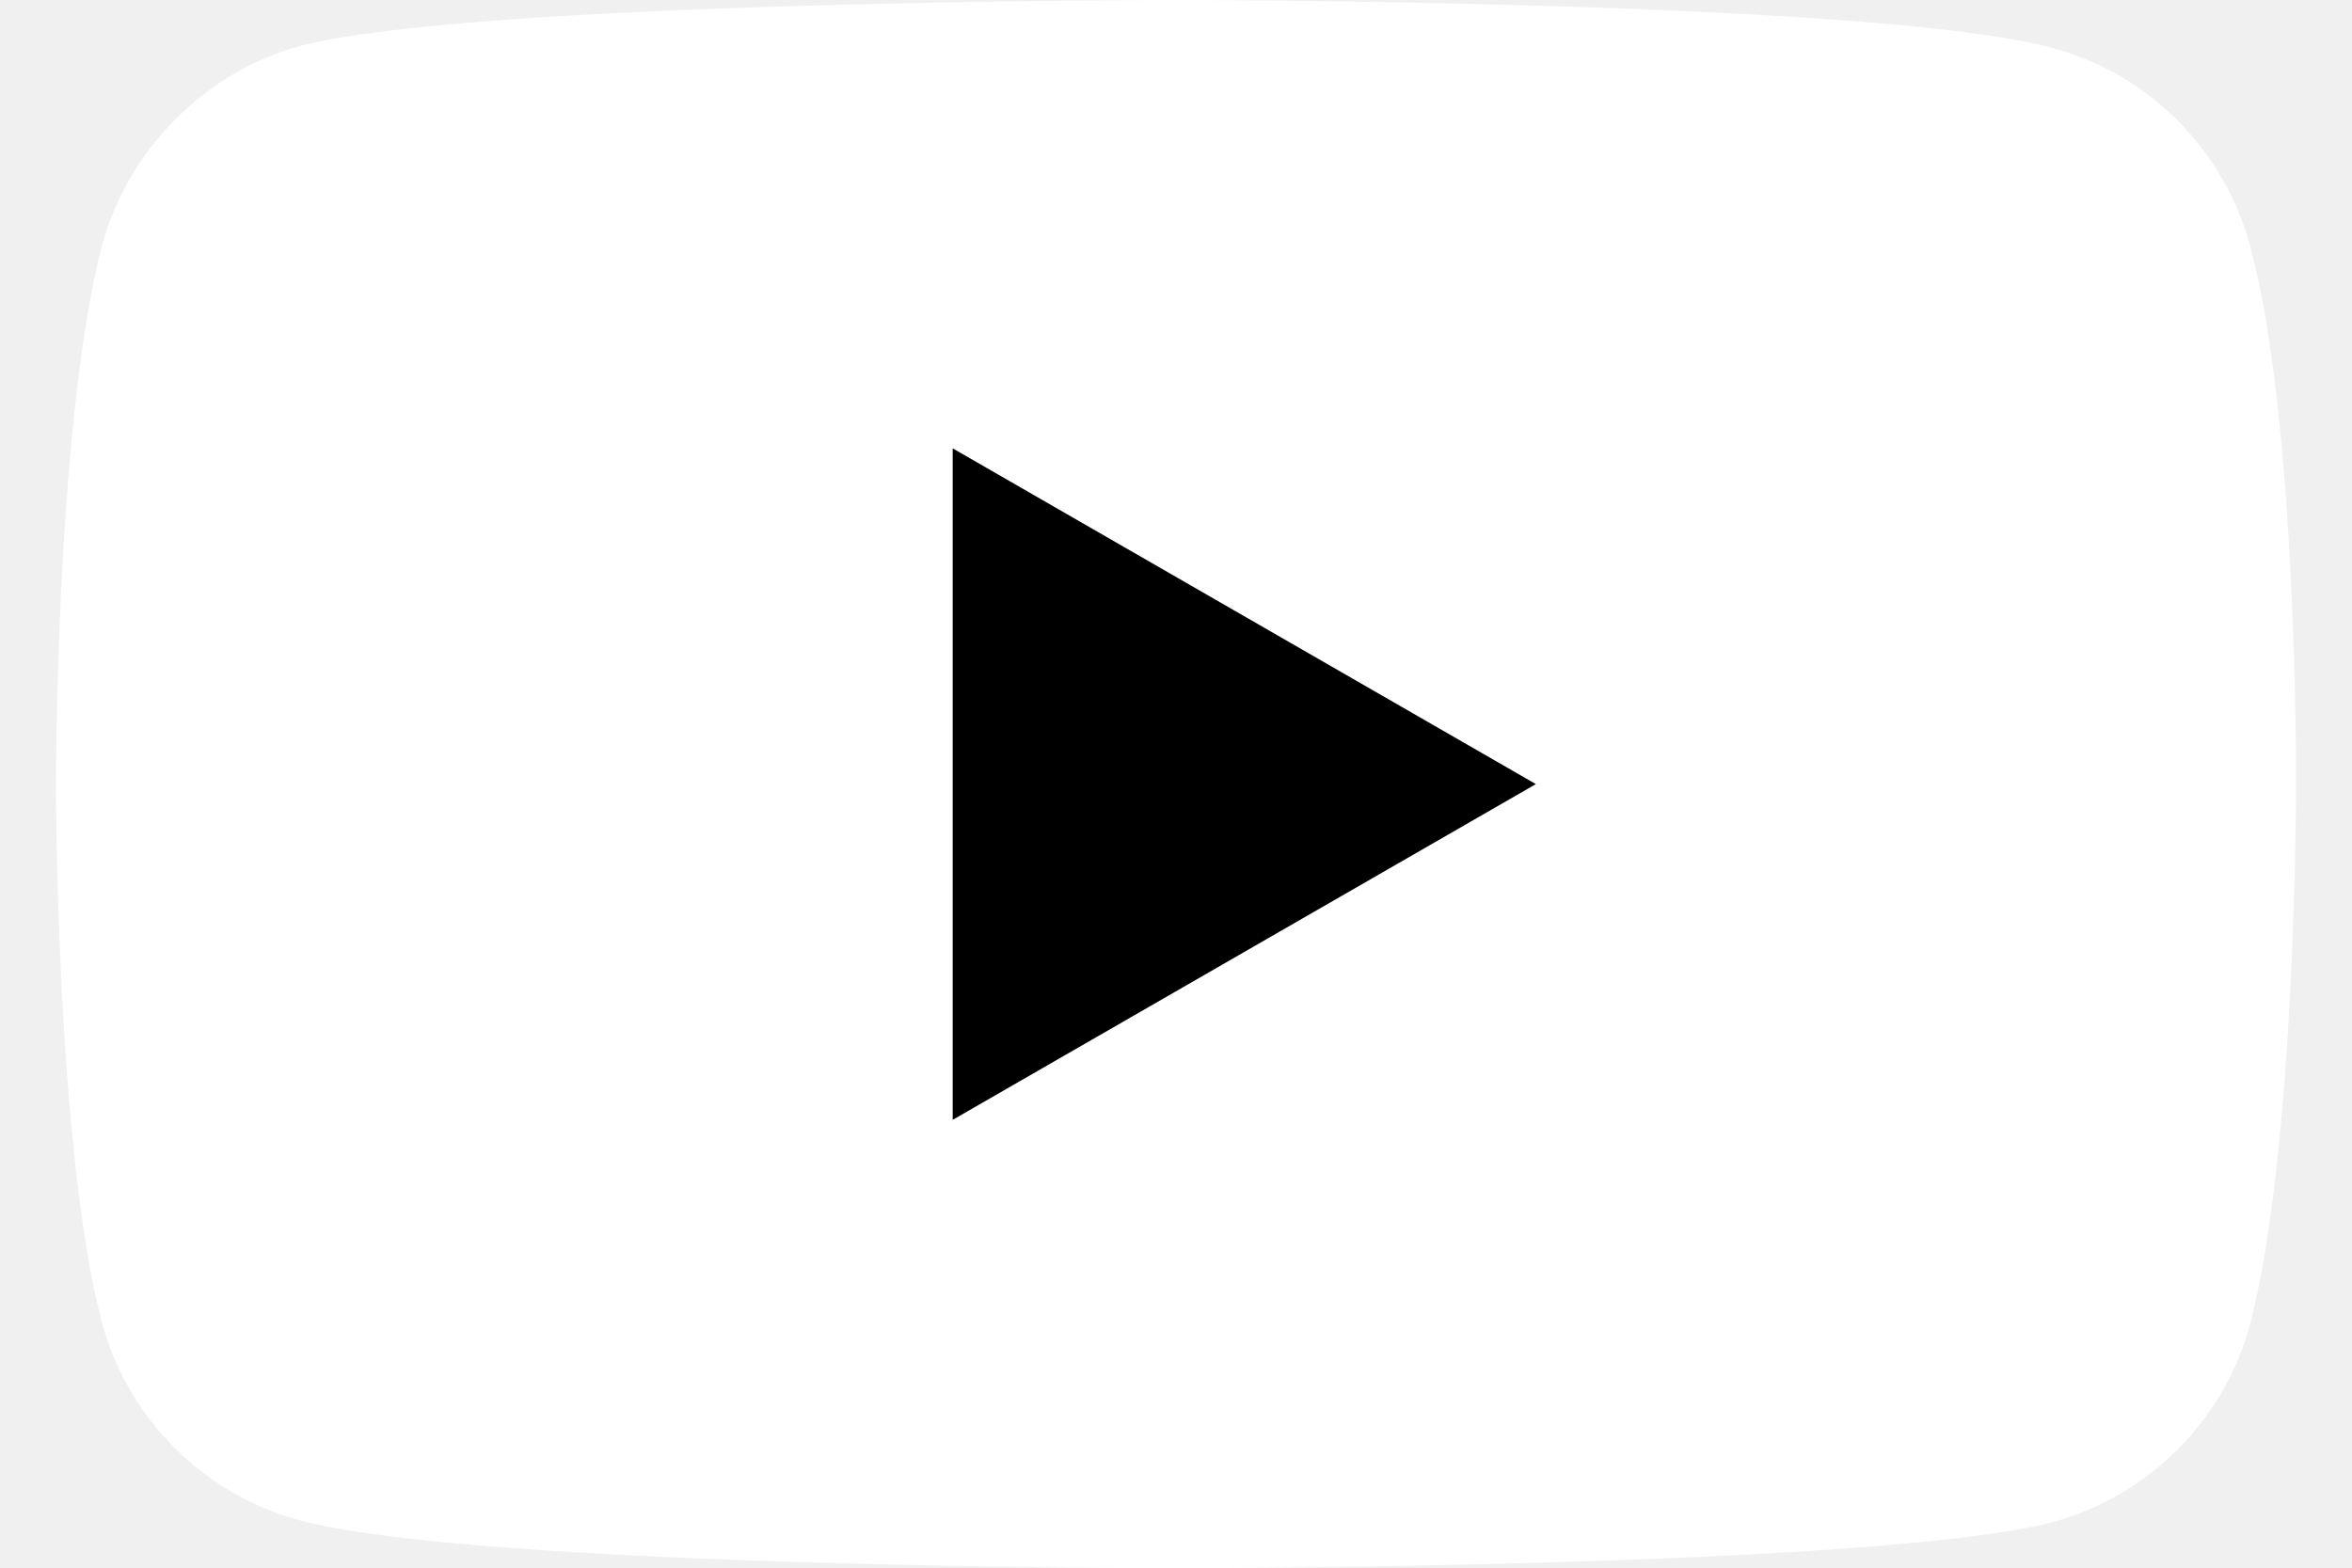
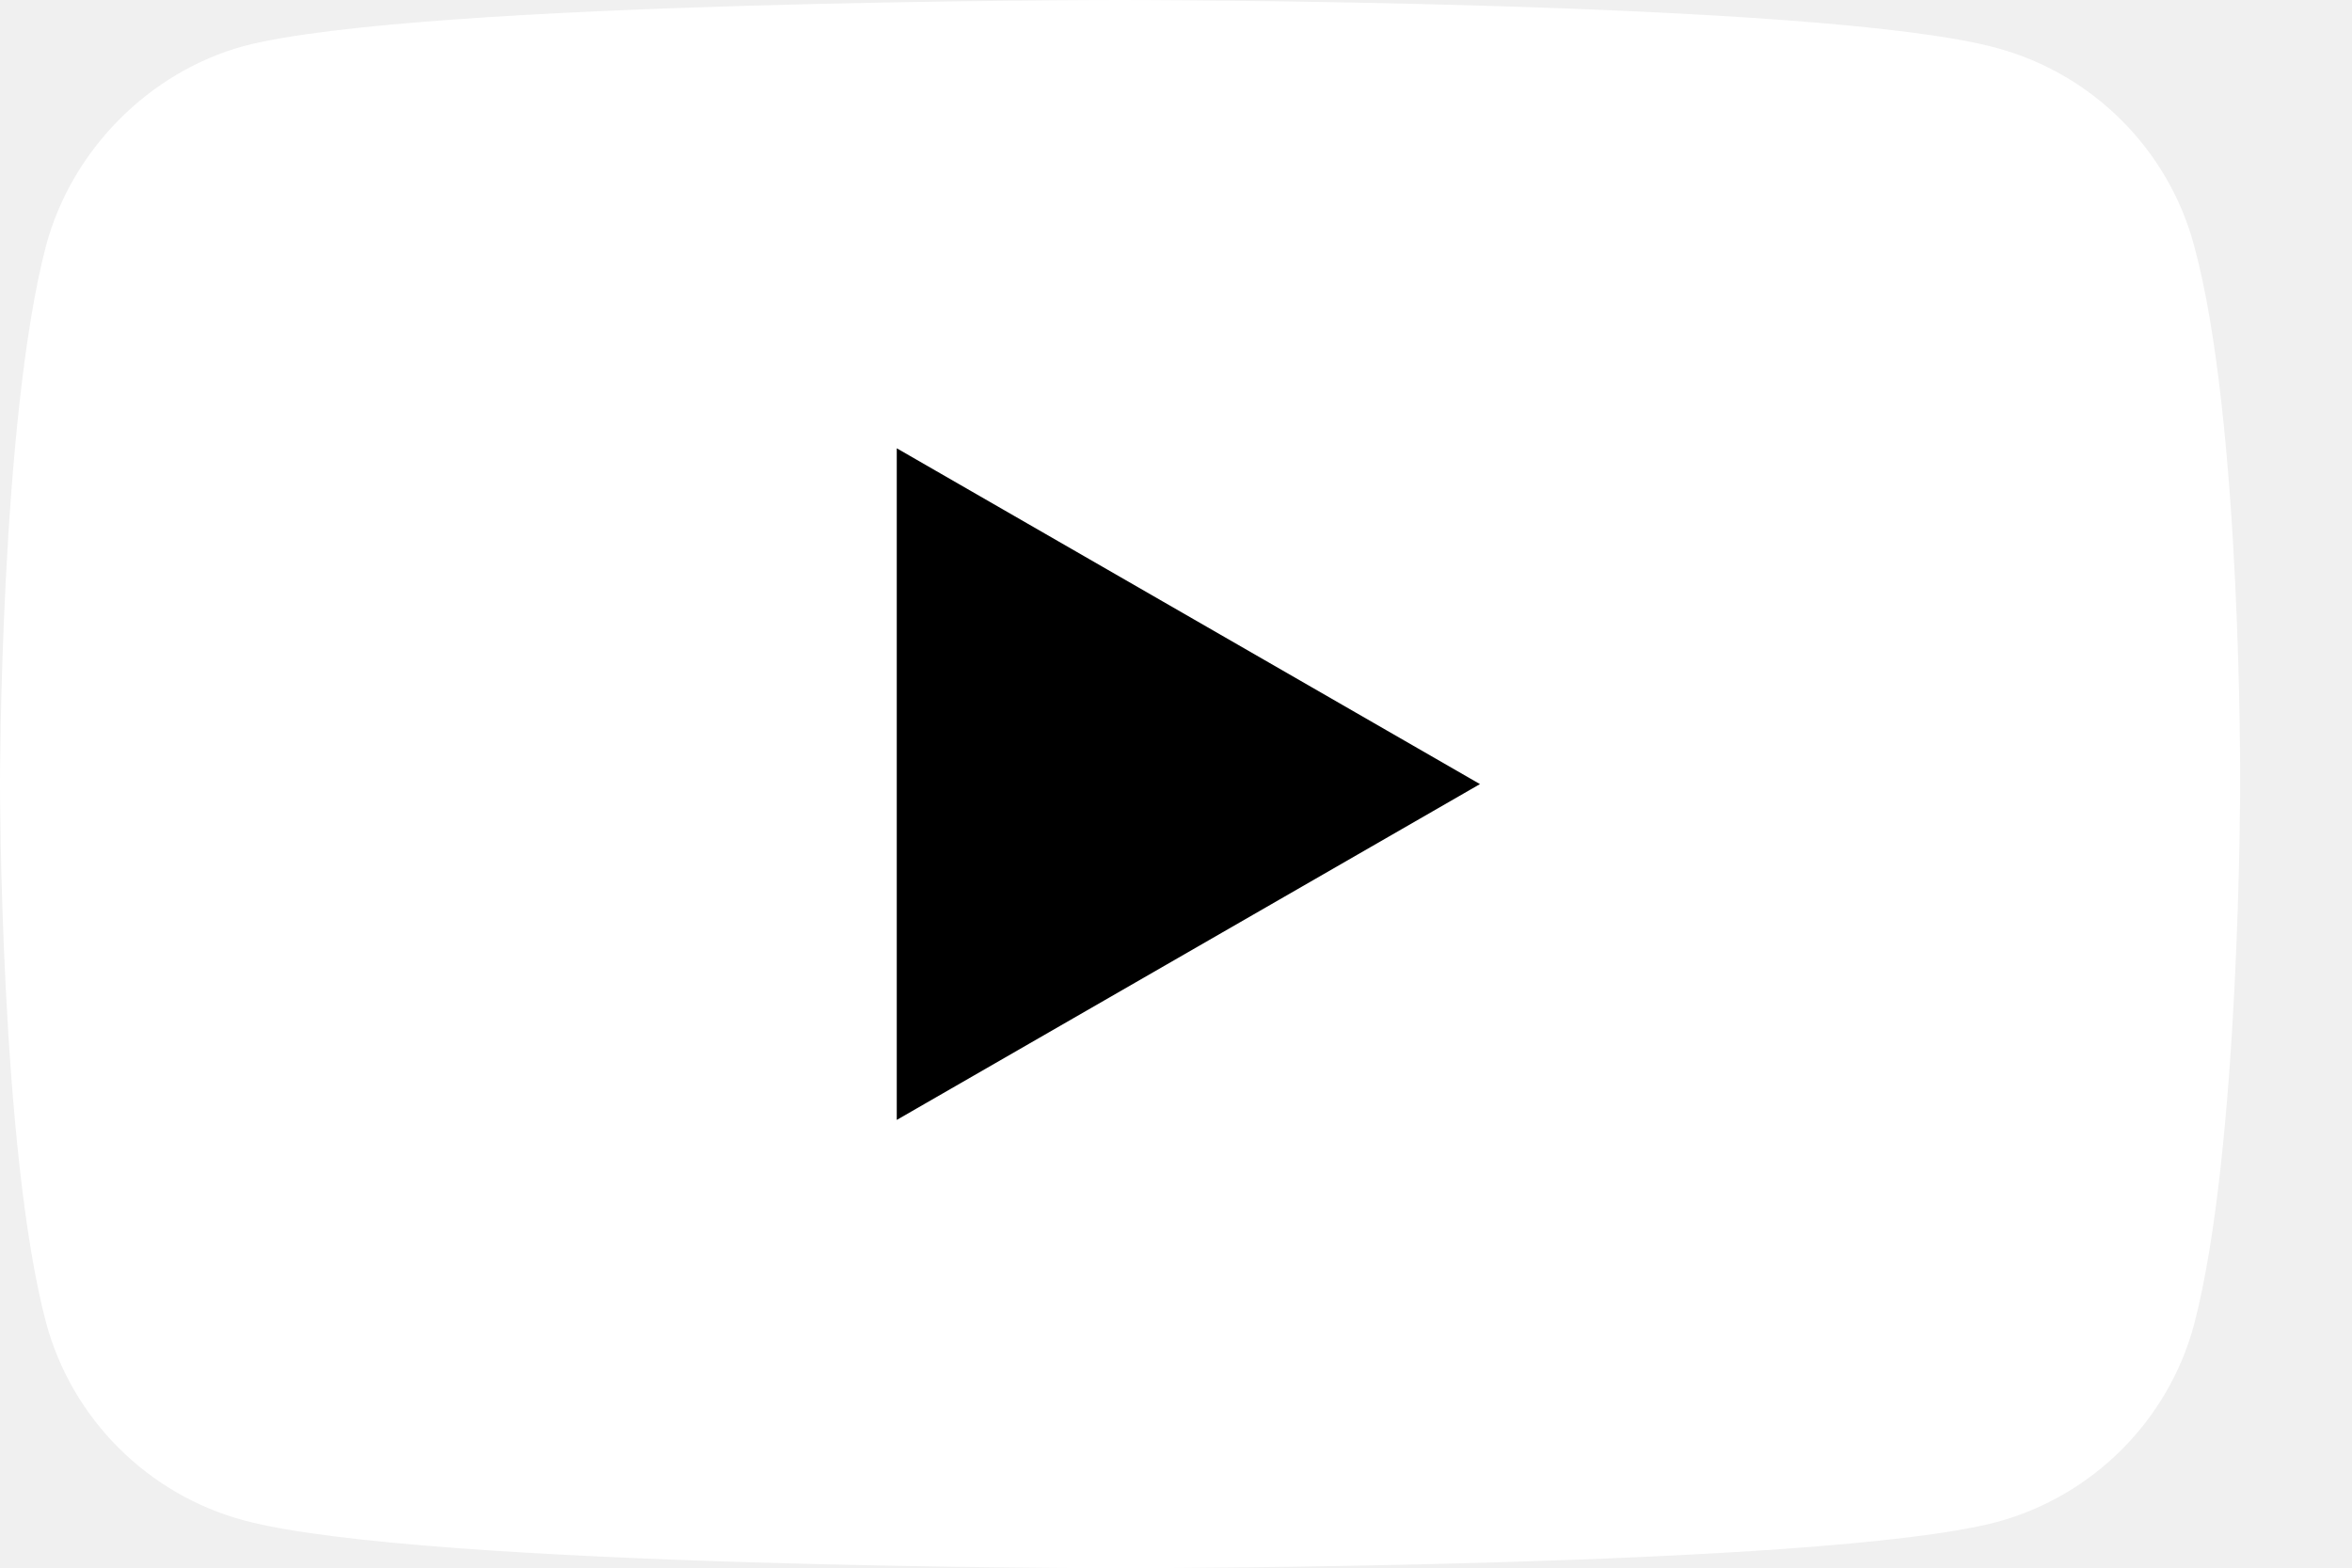
<svg xmlns="http://www.w3.org/2000/svg" width="18" height="12" viewBox="0 0 18 12" fill="none">
  <g id="Group">
-     <path id="Vector" d="M17.219 1.878C17.021 1.144 16.442 0.565 15.708 0.367C14.366 0 9 0 9 0C9 0 3.633 0 2.292 0.353C1.572 0.551 0.979 1.144 0.781 1.878C0.428 3.22 0.428 6.002 0.428 6.002C0.428 6.002 0.428 8.798 0.781 10.126C0.979 10.86 1.558 11.439 2.292 11.637C3.648 12.004 9 12.004 9 12.004C9 12.004 14.366 12.004 15.708 11.651C16.442 11.453 17.021 10.874 17.219 10.14C17.572 8.798 17.572 6.016 17.572 6.016C17.572 6.016 17.586 3.22 17.219 1.878Z" fill="white" />
-     <path id="Vector_2" d="M7.291 8.572L11.754 6.002L7.291 3.432V8.572Z" fill="black" />
+     <path id="Vector" d="M16.791 1.878C16.594 1.144 16.015 0.565 15.28 0.367C13.939 0 8.572 0 8.572 0C8.572 0 3.206 0 1.864 0.353C1.144 0.551 0.551 1.144 0.353 1.878C0 3.22 0 6.002 0 6.002C0 6.002 0 8.798 0.353 10.126C0.551 10.86 1.13 11.439 1.864 11.637C3.22 12.004 8.572 12.004 8.572 12.004C8.572 12.004 13.939 12.004 15.28 11.651C16.015 11.453 16.594 10.874 16.791 10.14C17.144 8.798 17.144 6.016 17.144 6.016C17.144 6.016 17.159 3.22 16.791 1.878Z" fill="white" />
+     <path id="Vector_2" d="M6.913 3.518L11.226 6.002L6.913 8.486V3.518Z" fill="black" stroke="black" stroke-width="0.1" />
  </g>
</svg>
